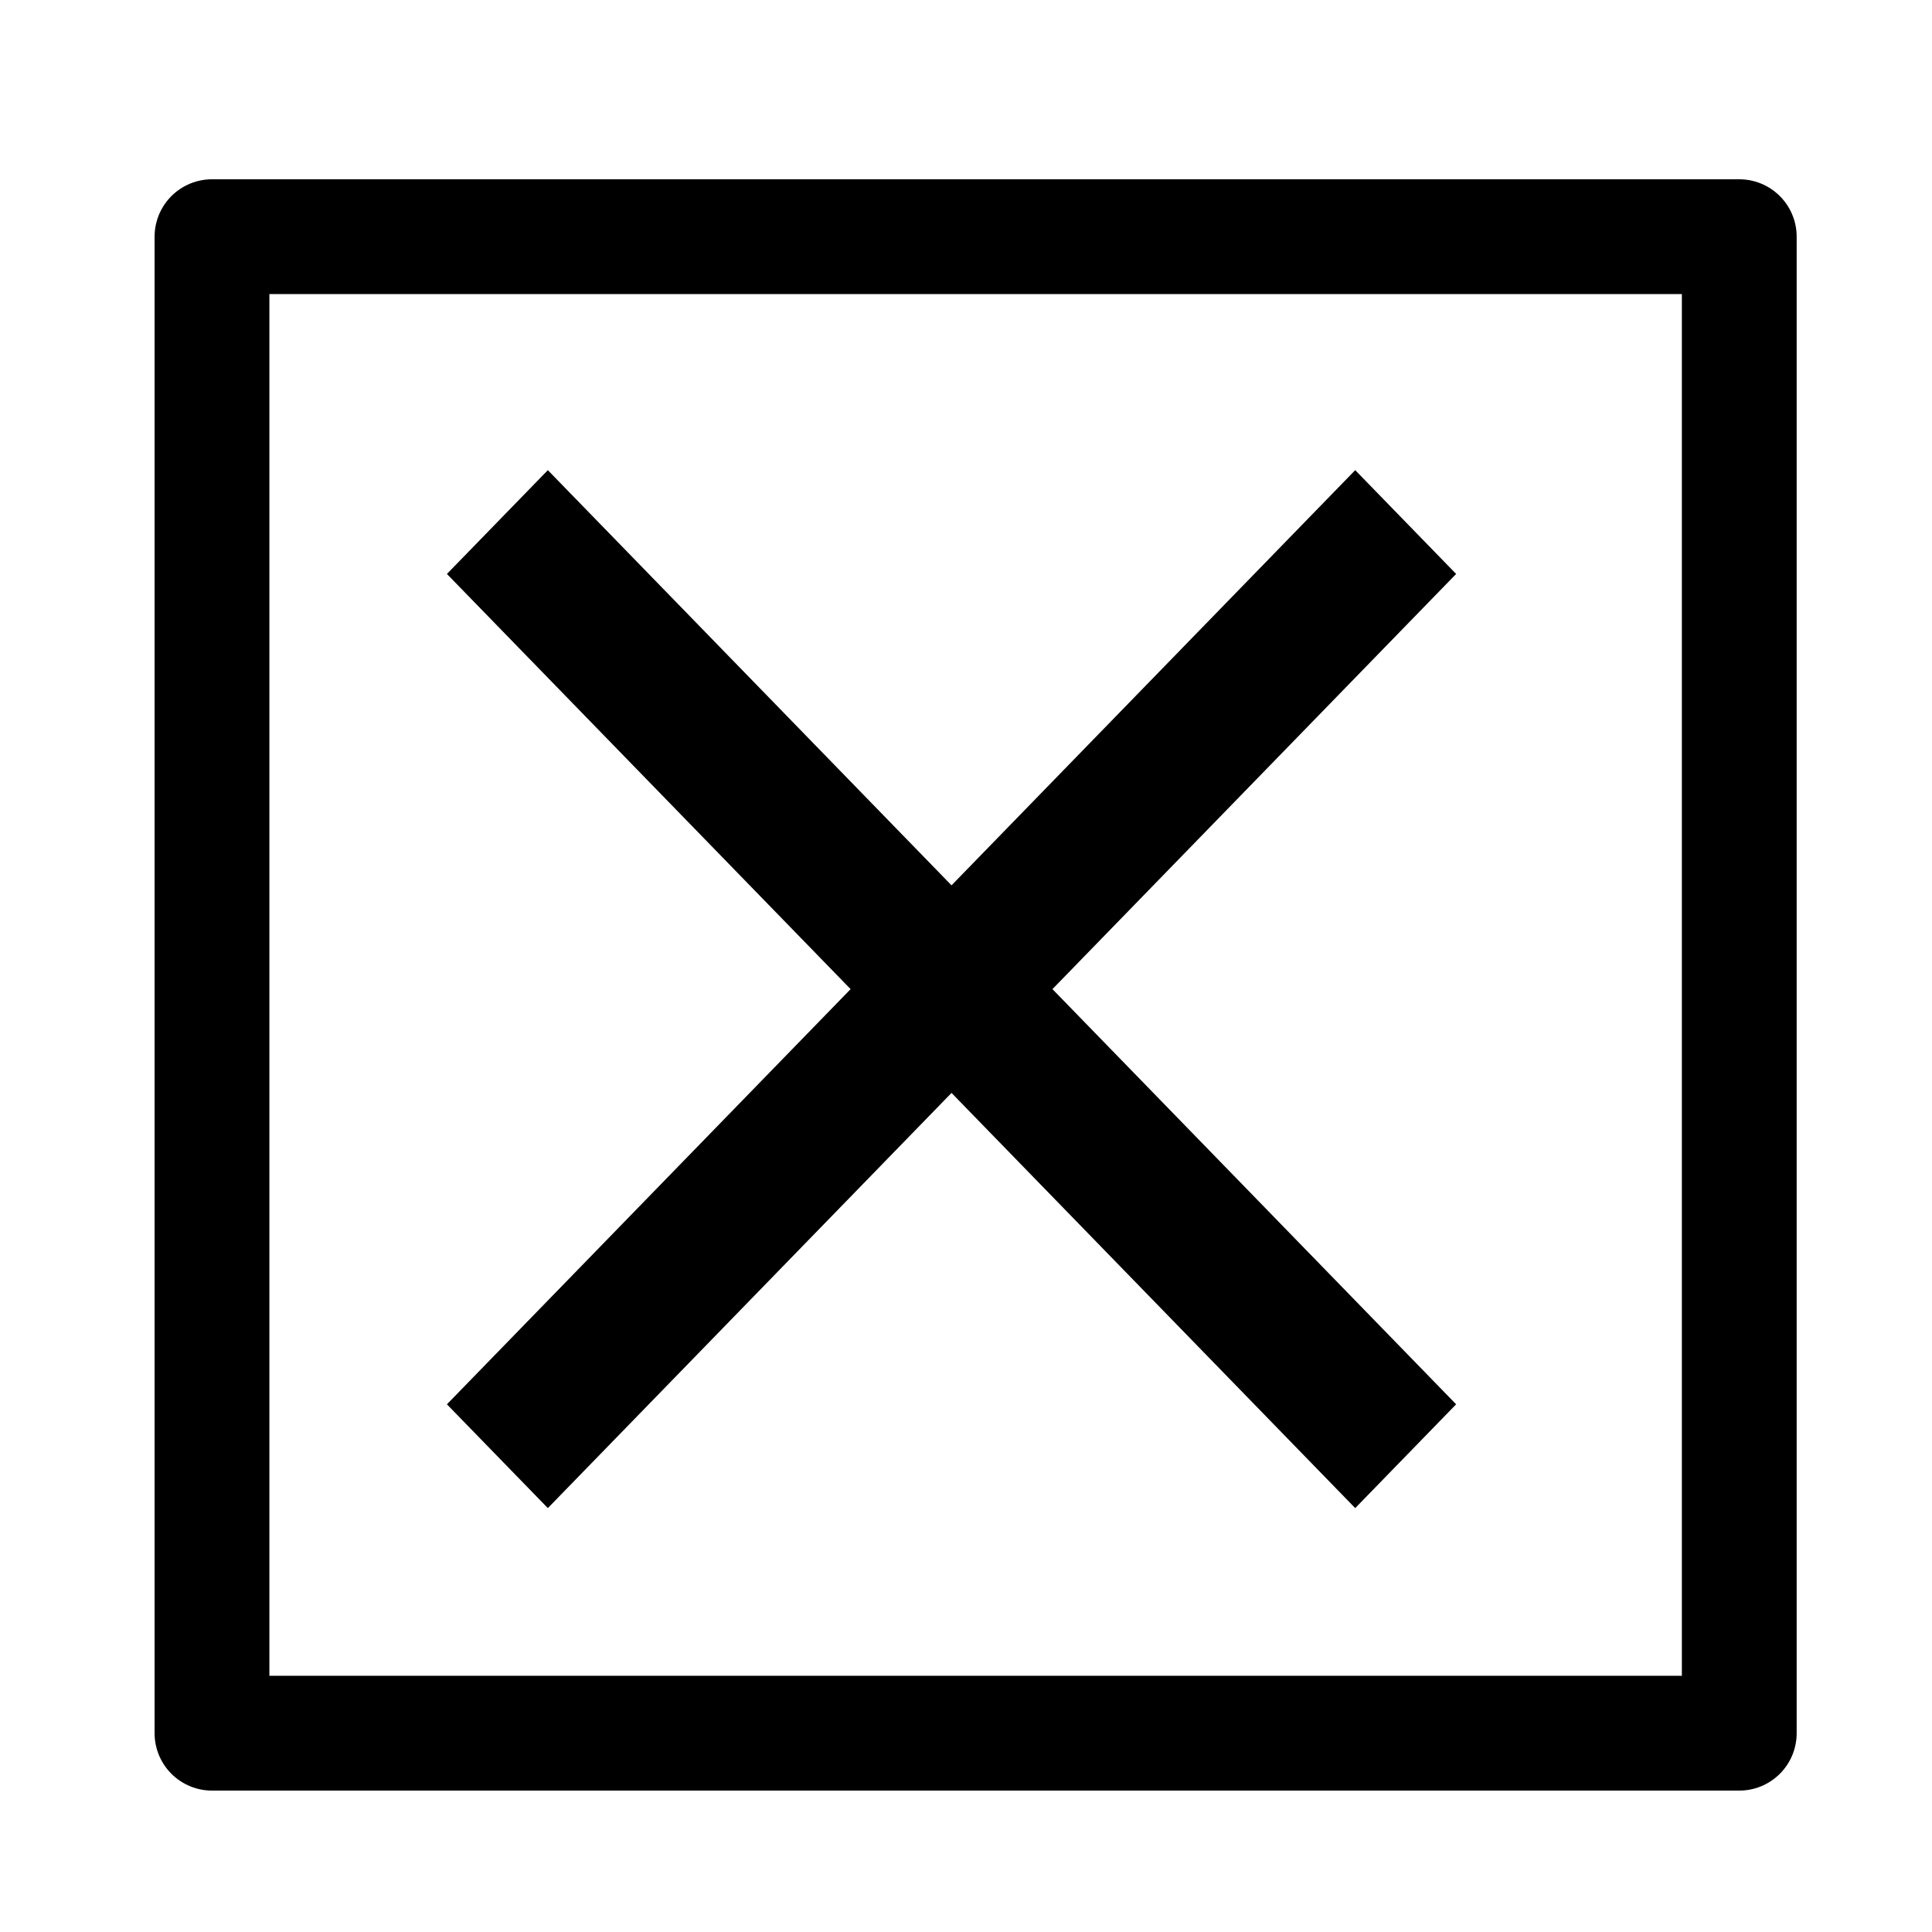
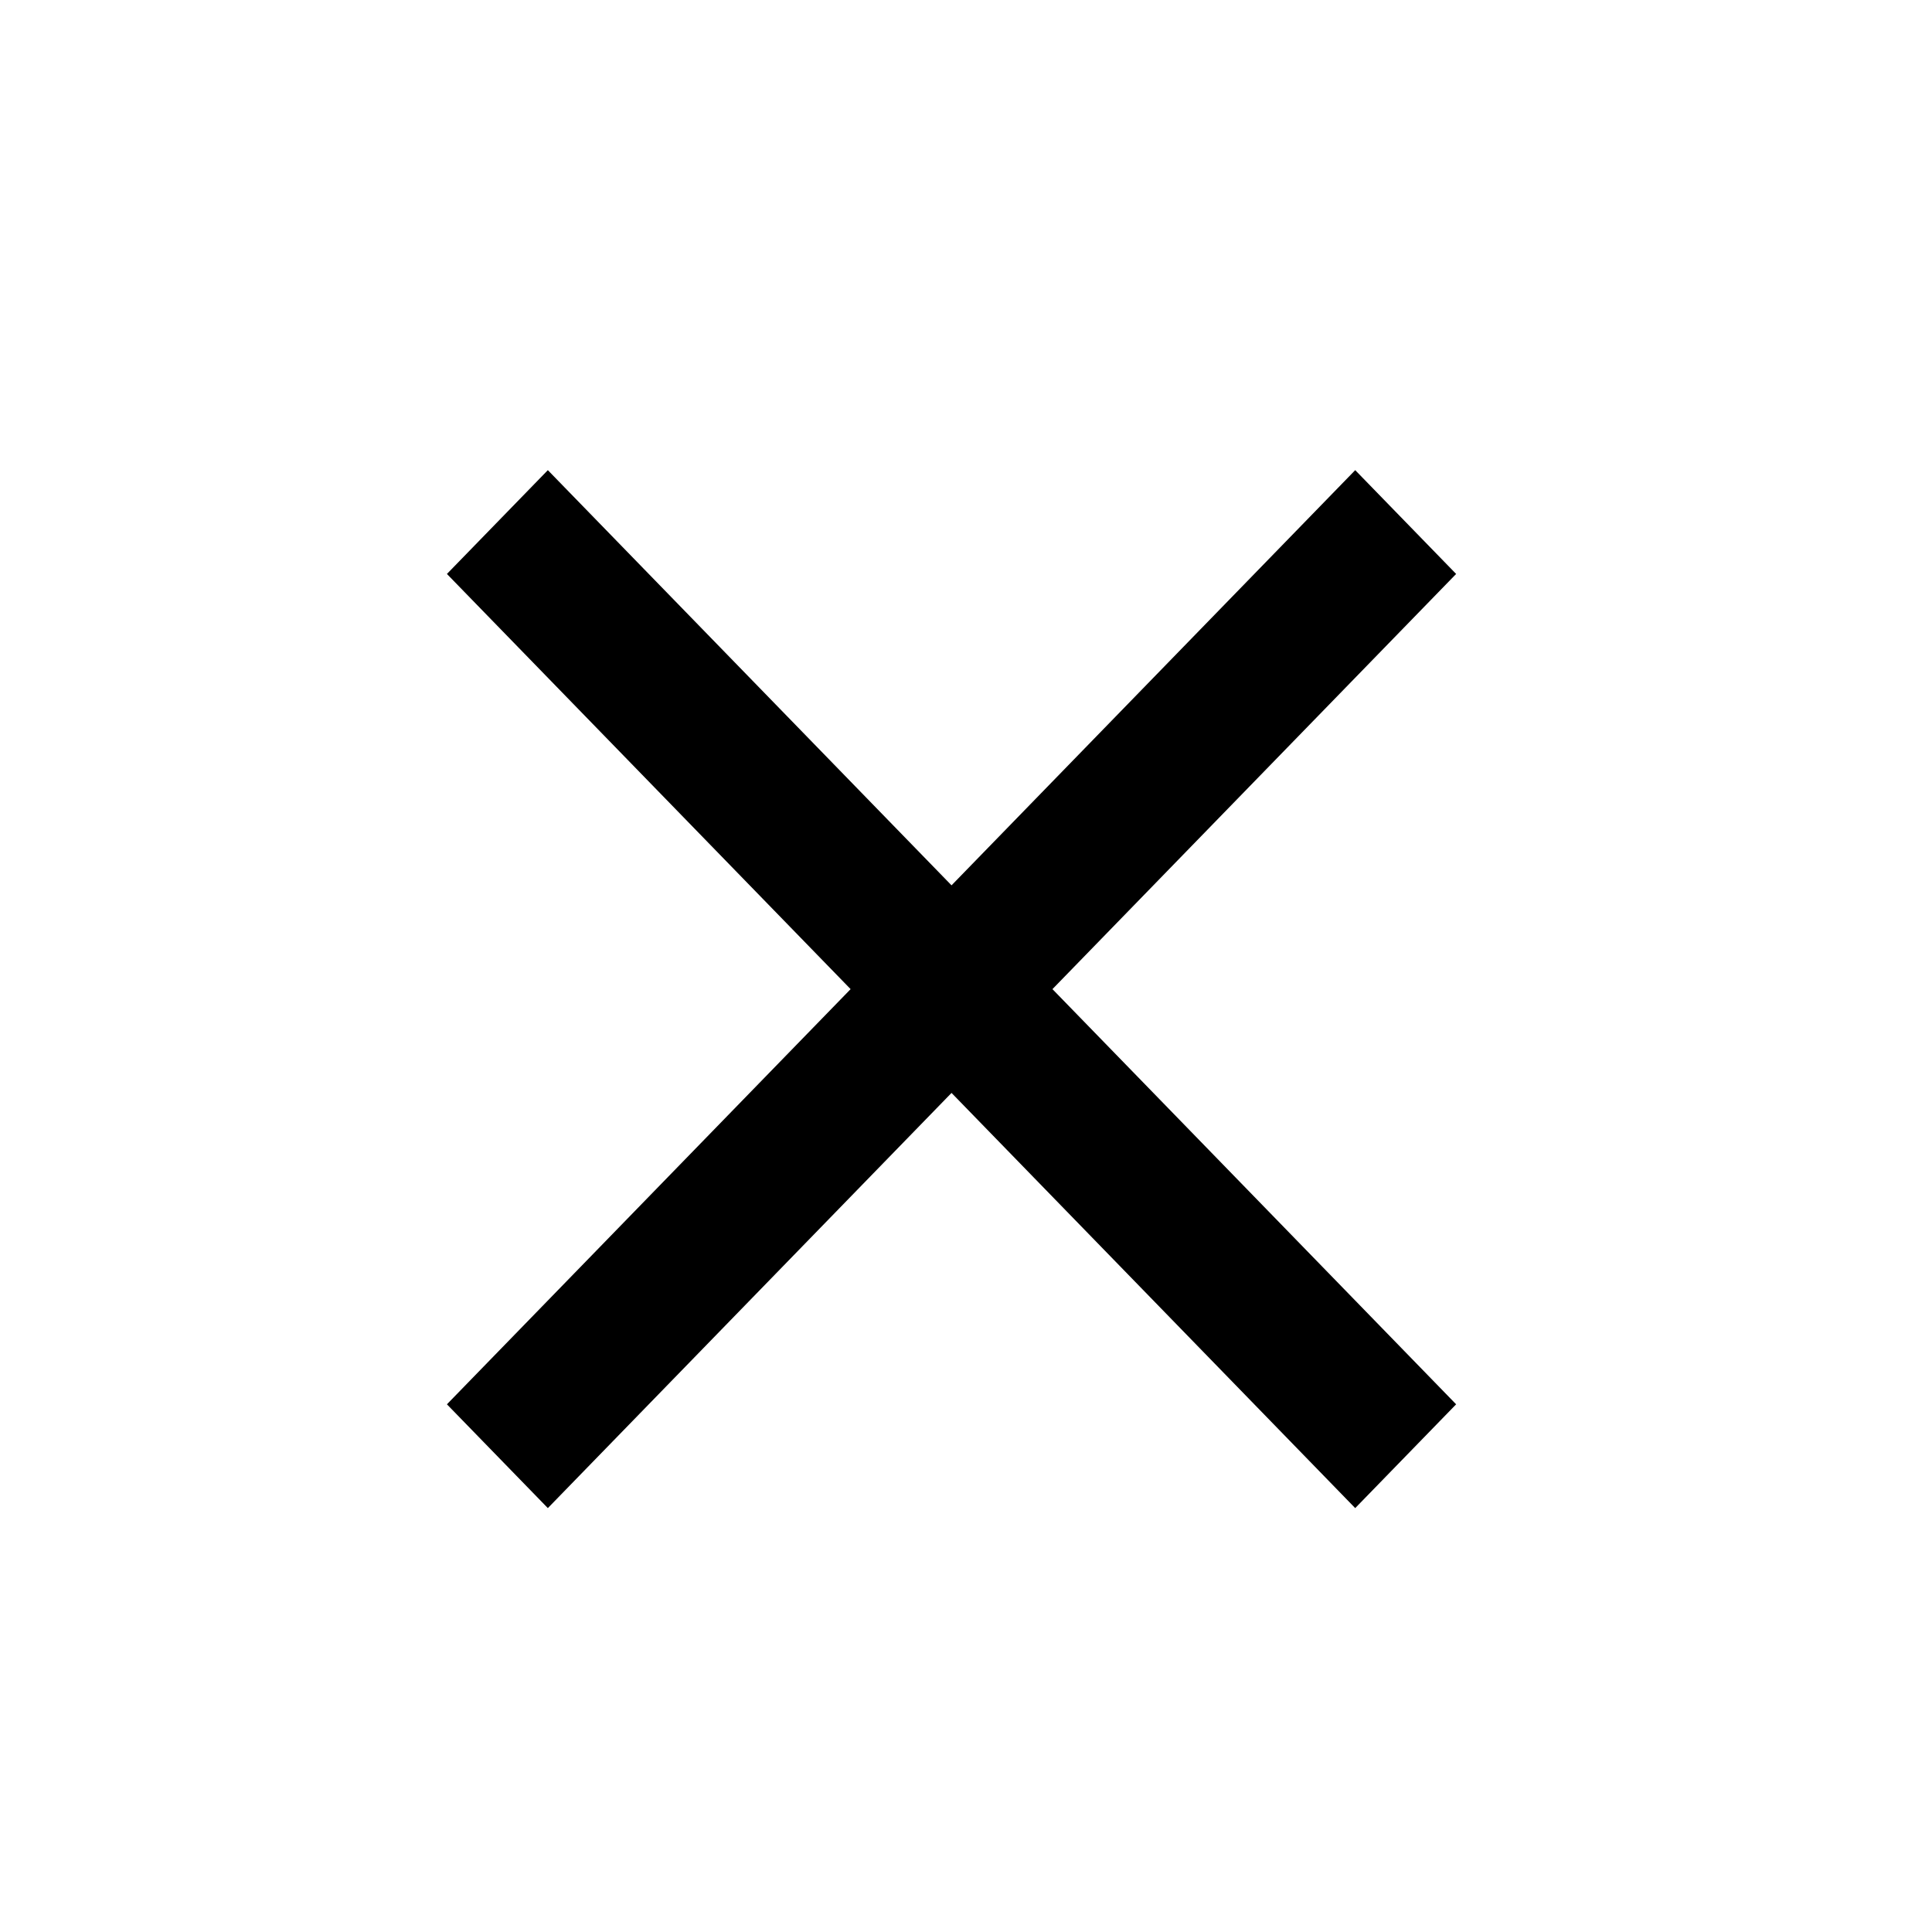
<svg xmlns="http://www.w3.org/2000/svg" xml:space="preserve" viewBox="0 0 512 512" height="512" width="512" y="0px" x="0px" id="Capa_1" version="1.1">
  <defs id="defs895">
		
	</defs>
  <g transform="matrix(1.121064,0,0,1.135874,54.38409,57.04653)" id="g860">
    <polygon transform="matrix(0.668258,0,0,0.6783277,57.13819,59.46917)" points="214.2,178.5 357,35.7 321.3,0 178.5,142.8 35.7,0 0,35.7 142.8,178.5 0,321.3 35.7,357 178.5,214.2 321.3,357 357,321.3 " id="polygon857" />
  </g>
  <g transform="translate(0,155)" id="g862">
</g>
  <g transform="translate(0,155)" id="g864">
</g>
  <g transform="translate(0,155)" id="g866">
</g>
  <g transform="translate(0,155)" id="g868">
</g>
  <g transform="translate(0,155)" id="g870">
</g>
  <g transform="translate(0,155)" id="g872">
</g>
  <g transform="translate(0,155)" id="g874">
</g>
  <g transform="translate(0,155)" id="g876">
</g>
  <g transform="translate(0,155)" id="g878">
</g>
  <g transform="translate(0,155)" id="g880">
</g>
  <g transform="translate(0,155)" id="g882">
</g>
  <g transform="translate(0,155)" id="g884">
</g>
  <g transform="translate(0,155)" id="g886">
</g>
  <g transform="translate(0,155)" id="g888">
</g>
  <g transform="translate(0,155)" id="g890">
</g>
-   <rect style="fill:#000000;fill-opacity:0;stroke:#000000;stroke-width:30.426;stroke-linecap:round;stroke-linejoin:round;stroke-opacity:1;stroke-miterlimit:4;stroke-dasharray:none" id="rect1480" width="404.742" height="396.59" x="56.18" y="62.724" />
</svg>
